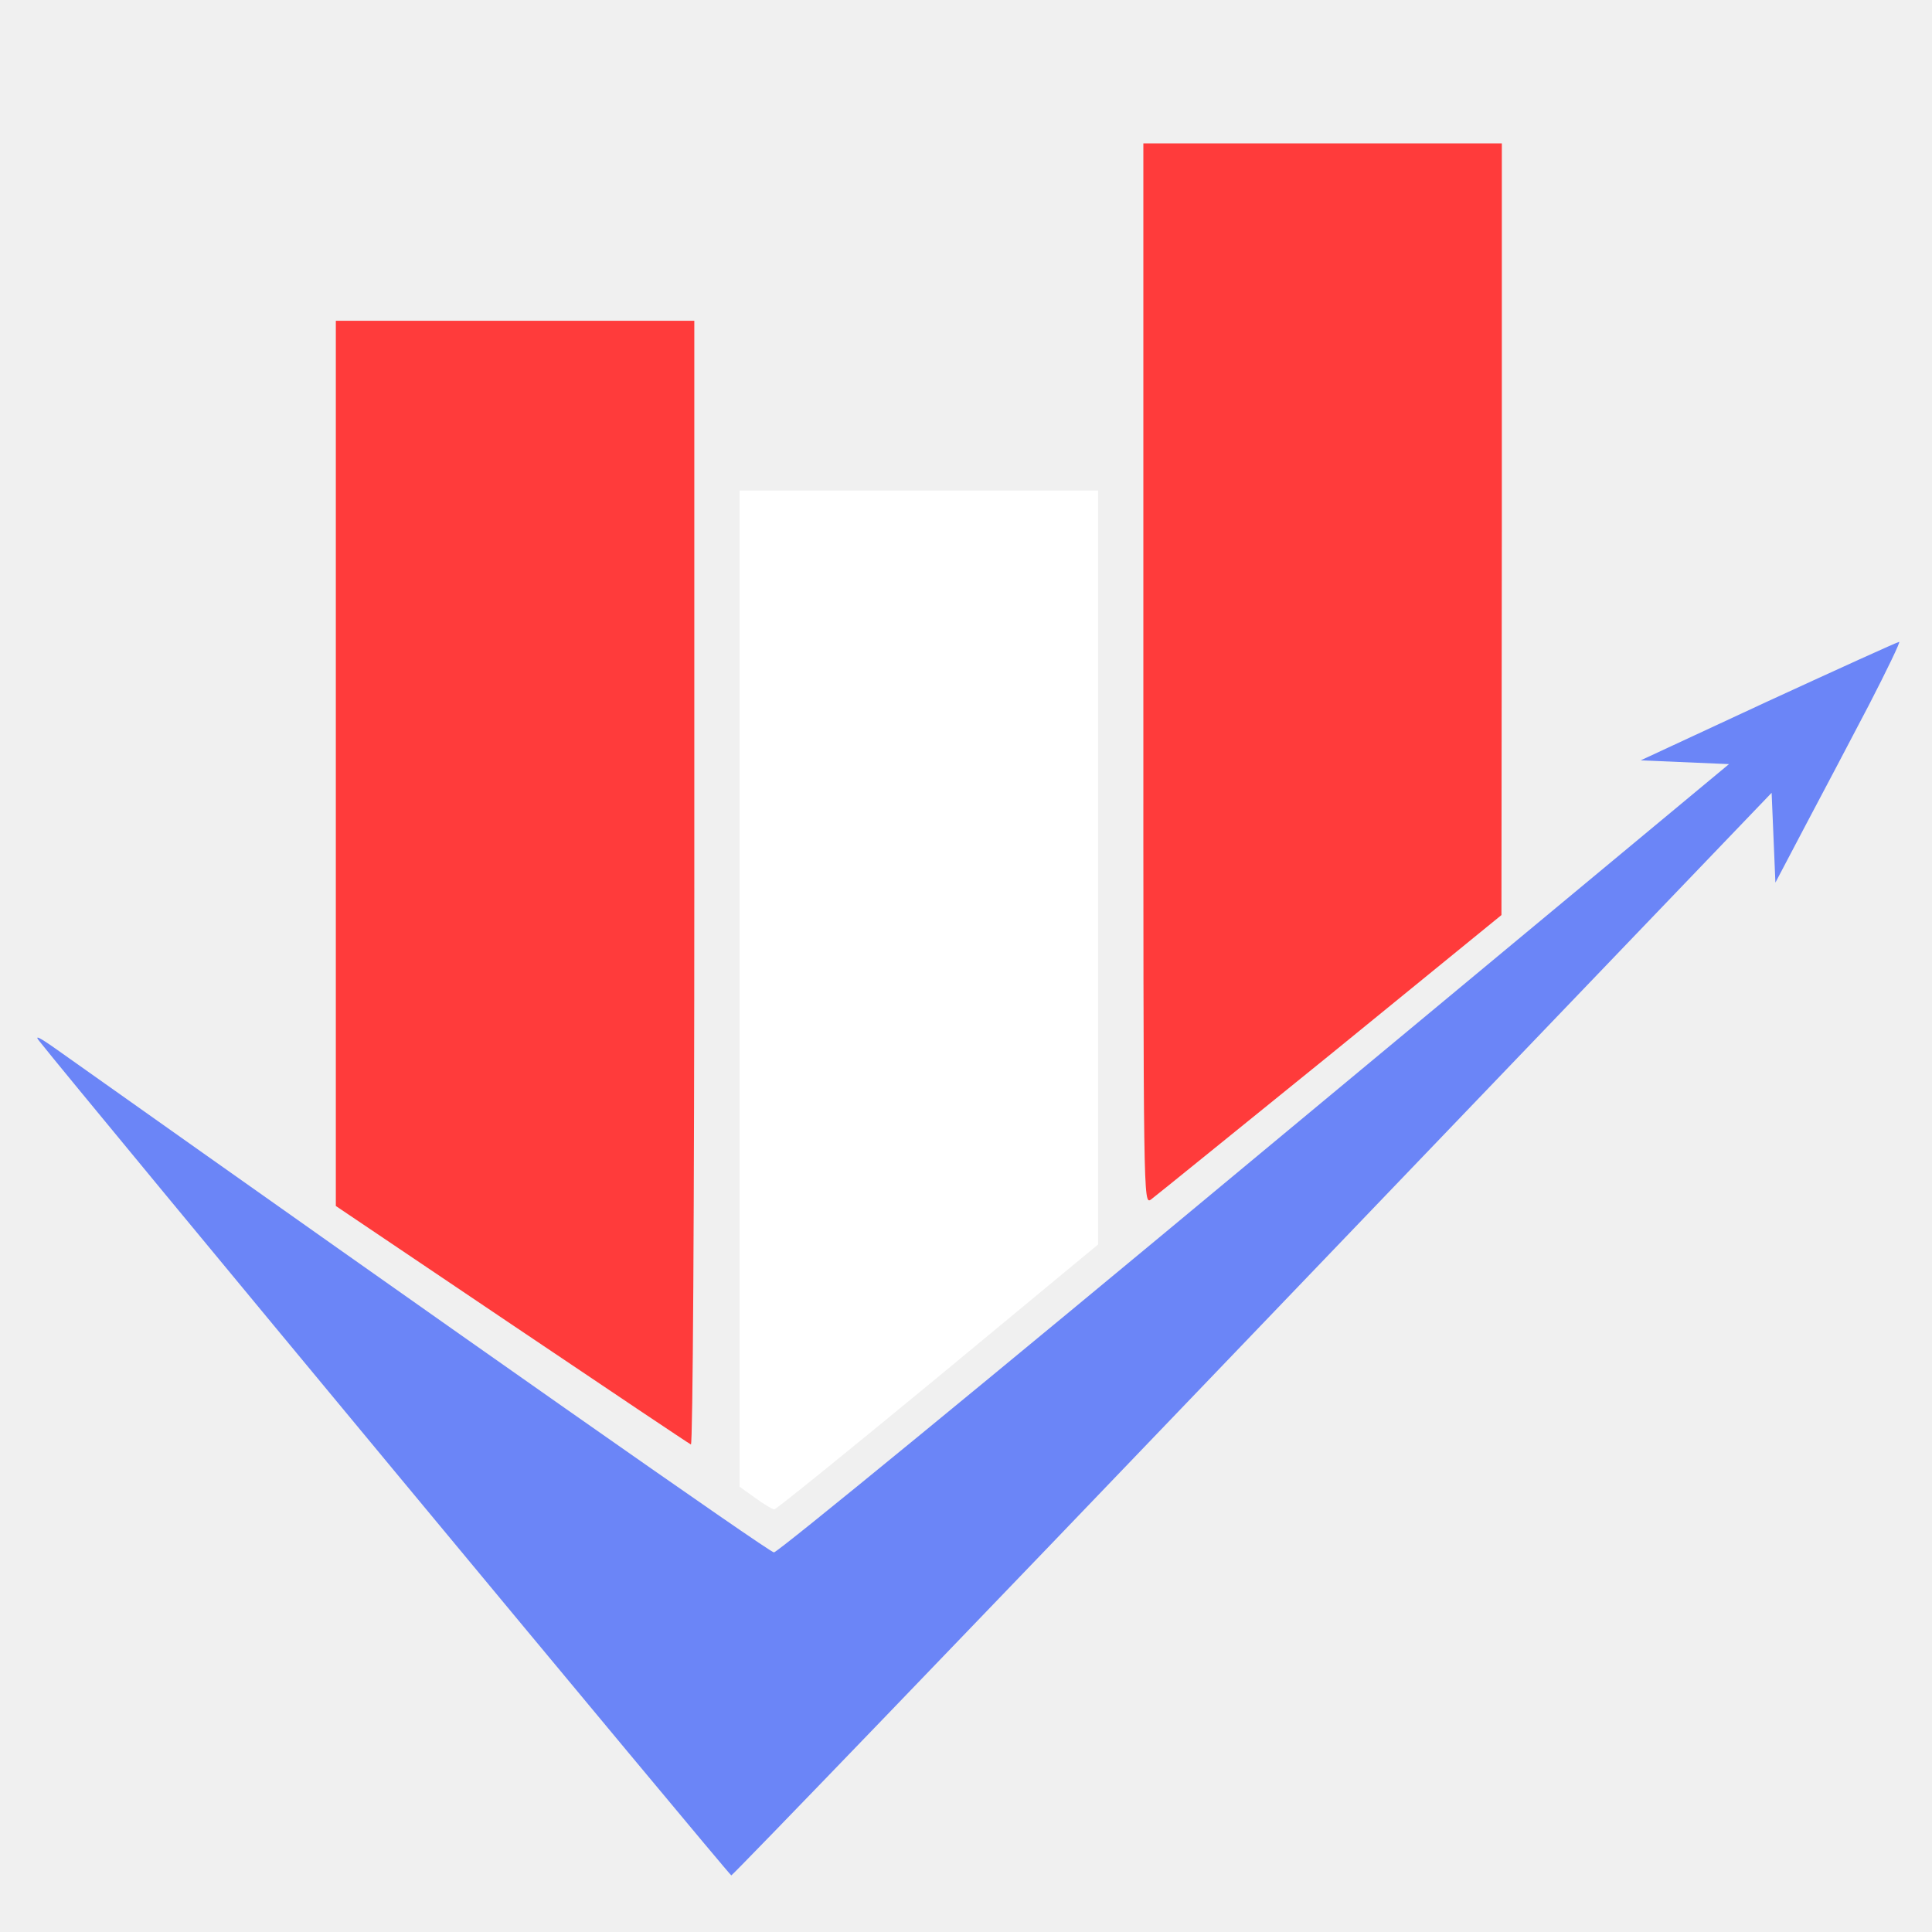
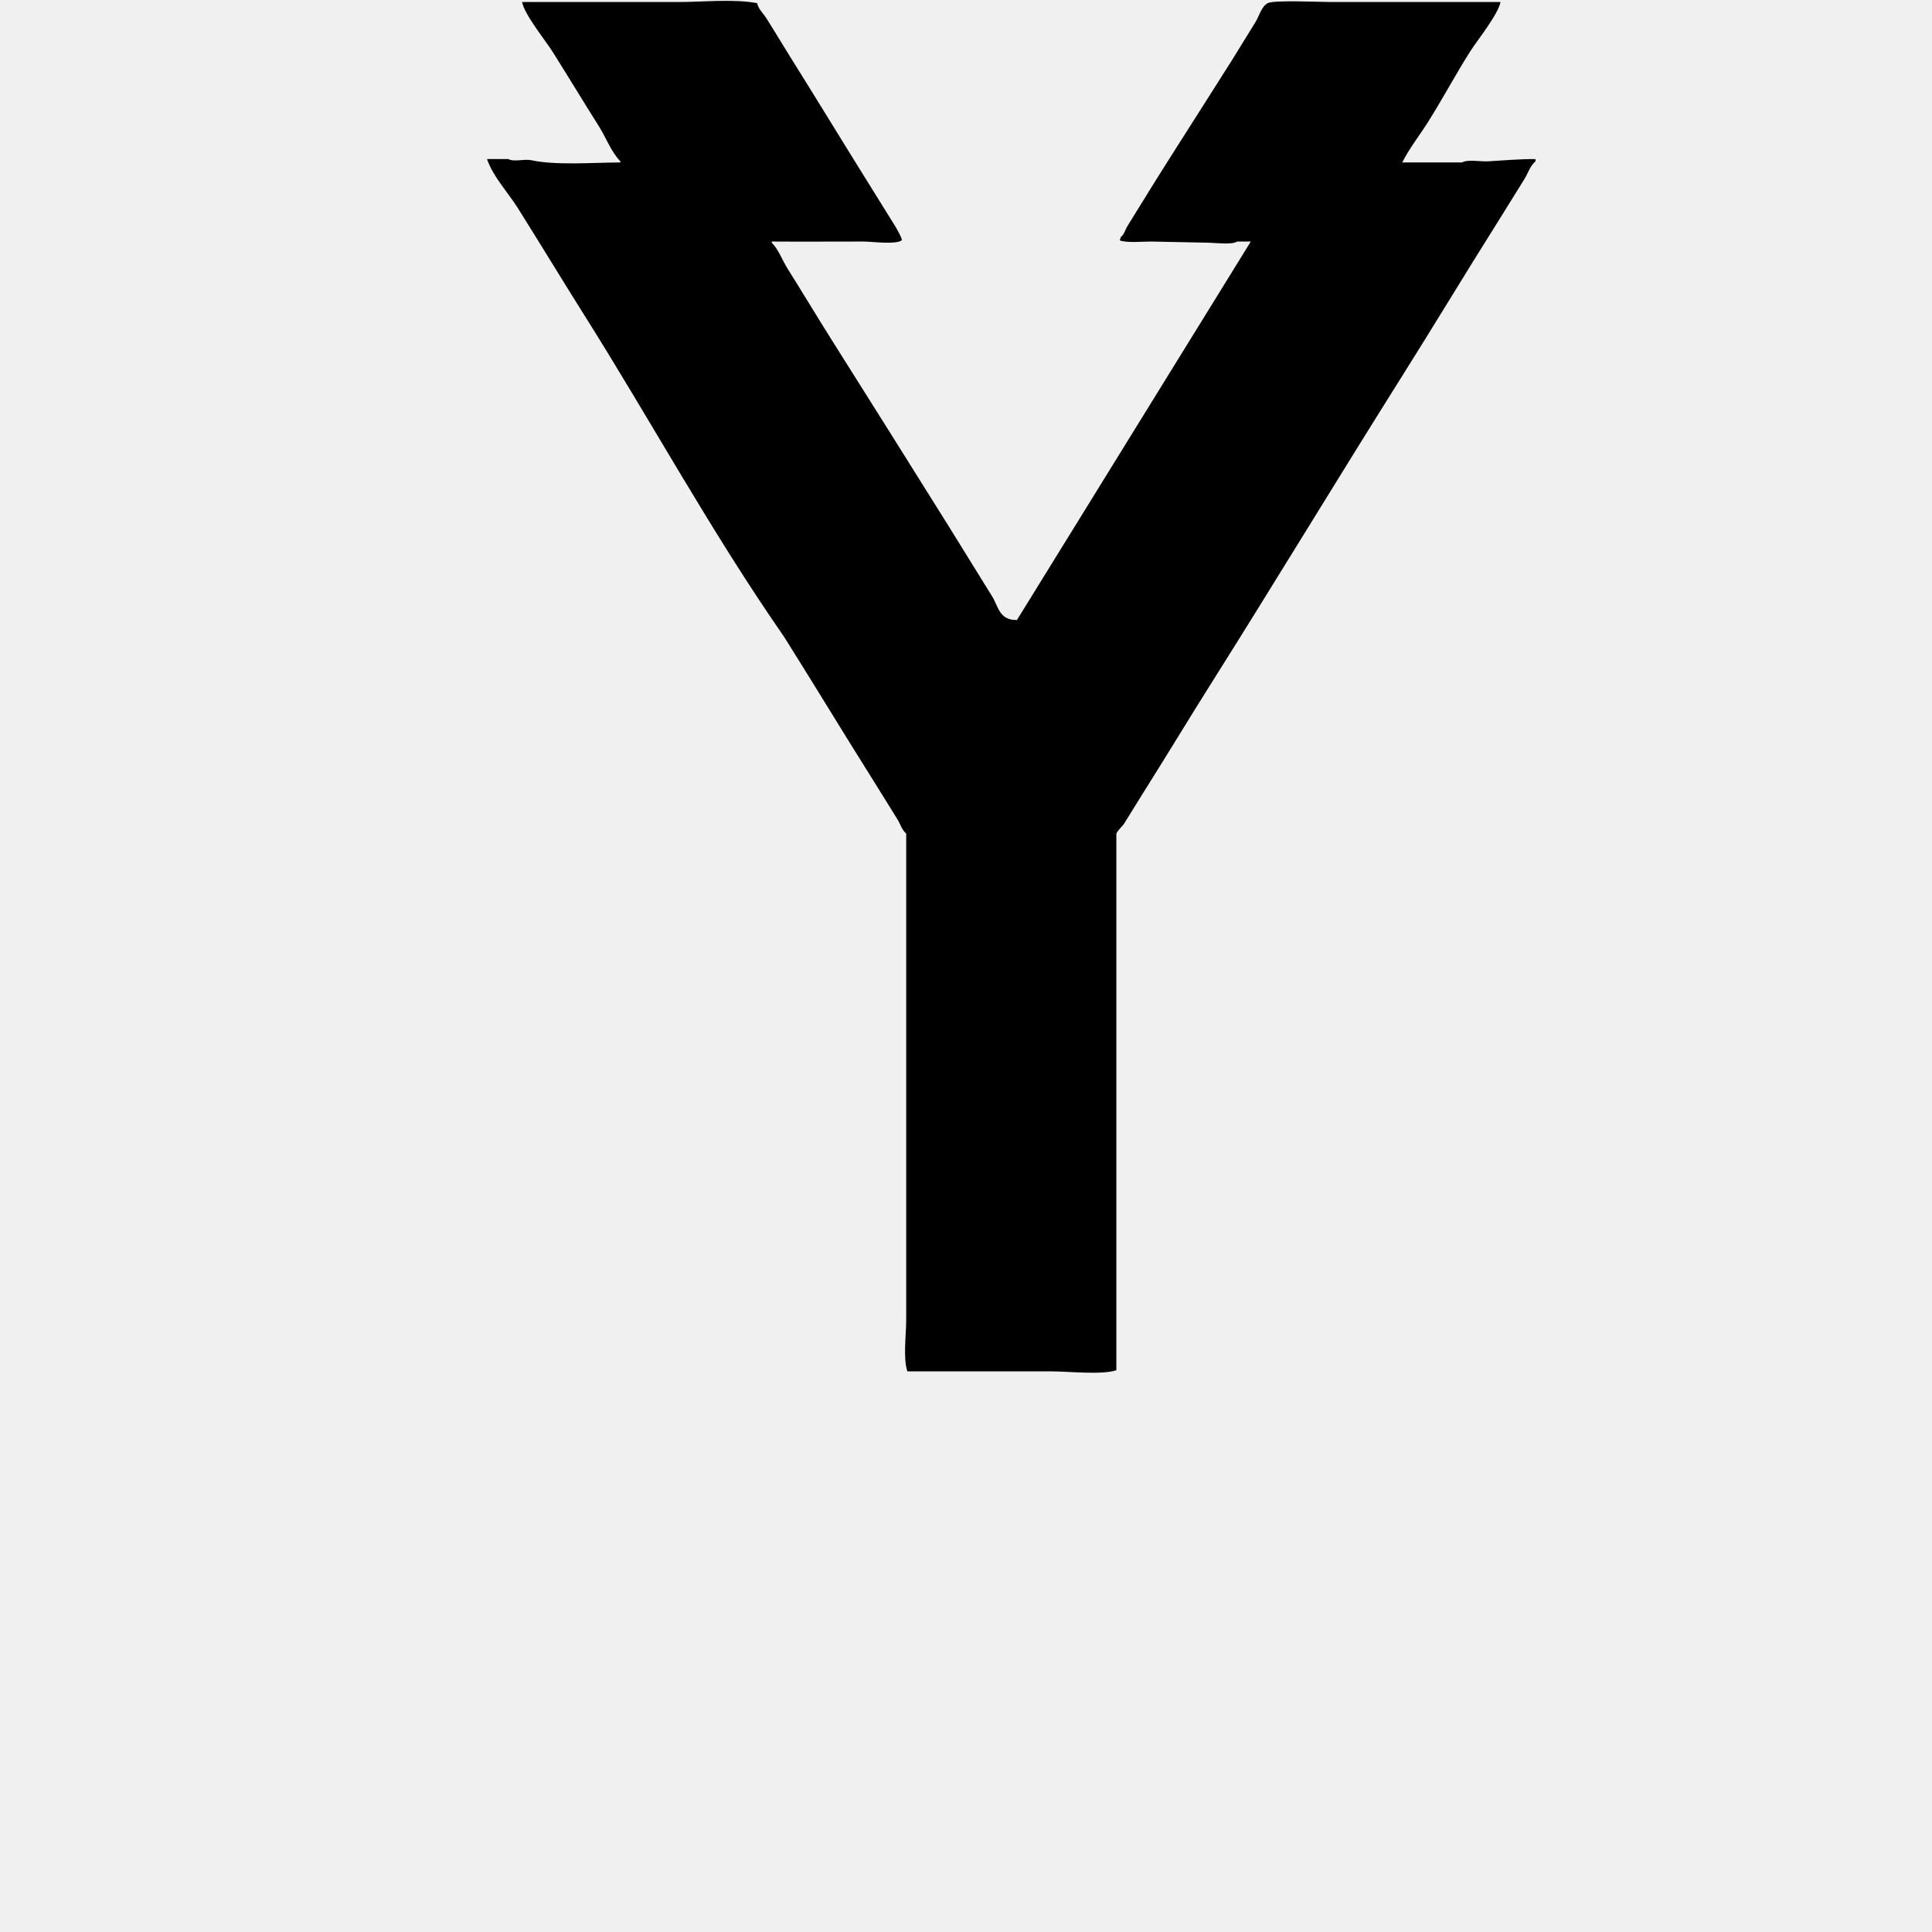
- <svg xmlns="http://www.w3.org/2000/svg" version="1.0" width="512pt" height="512pt" viewBox="0 0 512 512" preserveAspectRatio="xMidYMid meet">
-   <g transform="translate(0,512) scale(0.1,-0.1)" fill="#000000" stroke="none">
-     <path fill="#ff3b3b" d="M3030 3334 c0 -1401 0 -1406 20 -1393 11 8 224 181 475 384 l454 370 1 1023 0 1022 -475 0 -475 0 0 -1406z" />
-     <path fill="#ff3b3b" d="M890 3097 l0 -1173 466 -314 c257 -173 470 -316 475 -318 5 -2 9 626 9 1487 l0 1491 -475 0 -475 0 0 -1173z" />
-     <path fill="#fff" d="M1960 2500 l0 -1320 42 -30 c22 -16 45 -30 50 -30 5 0 200 158 434 351 l424 351 0 999 0 999 -475 0 -475 0 0 -1320z" />
-     <path fill="#6b85f7" d="M4686 3262 l-338 -157 117 -5 117 -5 -1258 -1045 c-691 -575 -1264 -1045 -1273 -1044 -12 0 -827 572 -1901 1333 -48 34 -60 39 -45 21 95 -121 1828 -2210 1833 -2210 4 0 626 646 1382 1435 l1375 1434 5 -119 5 -119 80 152 c44 83 120 227 168 319 48 93 84 168 80 167 -4 0 -160 -71 -347 -157z" />
-   </g>
+ <svg xmlns="http://www.w3.org/2000/svg" width="192" height="192" viewBox="0 0 128 256">
+   <path fill-rule="evenodd" d="M5.177,0.268 C12.063,0.268 18.951,0.268 25.837,0.268 C29.183,0.268 33.252,-0.167 36.316,0.417 C36.525,1.255 37.119,1.742 37.514,2.364 C38.601,4.075 39.617,5.794 40.658,7.454 C44.199,13.102 47.640,18.777 51.137,24.370 C52.308,26.243 53.440,28.103 54.580,29.910 C54.832,30.308 55.616,31.704 55.479,31.856 C54.530,32.446 51.699,32.005 50.389,32.005 C46.387,32.005 42.213,32.032 38.262,32.005 C38.262,32.055 38.262,32.105 38.262,32.155 C39.191,33.109 39.627,34.437 40.358,35.598 C42.308,38.695 44.206,41.869 46.197,45.030 C51.318,53.163 56.527,61.423 61.616,69.582 C63.592,72.748 65.516,75.905 67.455,79.013 C68.330,80.416 68.385,82.179 70.749,82.157 C81.077,65.441 91.409,48.721 101.738,32.005 C101.139,32.005 100.540,32.005 99.941,32.005 C99.186,32.483 96.977,32.155 95.899,32.155 C93.454,32.105 91.008,32.055 88.564,32.005 C87.255,32.005 85.418,32.209 84.372,31.856 C84.422,31.706 84.472,31.556 84.521,31.407 C85.005,30.999 85.069,30.467 85.420,29.910 C86.713,27.856 87.978,25.740 89.312,23.622 C92.557,18.468 95.942,13.206 99.193,8.052 C100.278,6.332 101.290,4.620 102.336,2.962 C102.835,2.174 103.145,0.840 103.983,0.417 C104.685,-0.017 110.944,0.268 112.367,0.268 C119.851,0.268 127.338,0.268 134.823,0.268 C134.560,1.846 131.686,5.426 130.781,6.855 C128.827,9.938 127.189,13.043 125.241,16.137 C124.131,17.901 122.769,19.618 121.798,21.526 C124.443,21.526 127.088,21.526 129.733,21.526 C130.427,21.094 132.188,21.431 133.176,21.376 C135.181,21.265 137.263,21.066 139.464,21.077 C139.464,21.177 139.464,21.276 139.464,21.376 C138.737,21.977 138.485,22.950 137.966,23.772 C136.825,25.582 135.701,27.443 134.523,29.311 C130.249,36.088 126.106,42.978 121.798,49.820 C113.306,63.310 105.038,76.992 96.498,90.540 C93.542,95.231 90.660,100.009 87.665,104.762 C86.777,106.173 85.899,107.626 84.971,109.104 C84.722,109.499 84.096,110.017 83.923,110.451 C83.923,134.152 83.923,157.861 83.923,181.562 C81.950,182.211 77.627,181.711 75.240,181.711 C68.903,181.711 62.564,181.711 56.227,181.711 C55.646,179.942 56.077,176.901 56.077,174.825 C56.077,169.885 56.077,164.944 56.077,160.004 C56.077,143.488 56.077,126.967 56.077,110.451 C55.480,109.947 55.312,109.190 54.880,108.505 C53.741,106.700 52.613,104.832 51.436,102.966 C47.570,96.835 43.812,90.594 39.909,84.402 C30.1,70.271 22.357,55.932 13.411,41.736 C10.456,37.047 7.570,32.270 4.579,27.514 C3.330,25.529 1.308,23.379 0.536,21.077 C1.485,21.077 2.433,21.077 3.381,21.077 C4.064,21.500 5.447,21.029 6.375,21.227 C9.704,21.936 14.425,21.539 18.202,21.526 C18.202,21.476 18.202,21.426 18.202,21.376 C16.979,20.120 16.312,18.250 15.357,16.735 C13.308,13.485 11.304,10.163 9.219,6.855 C8.259,5.331 5.511,1.974 5.177,0.268 Z" />
</svg>
